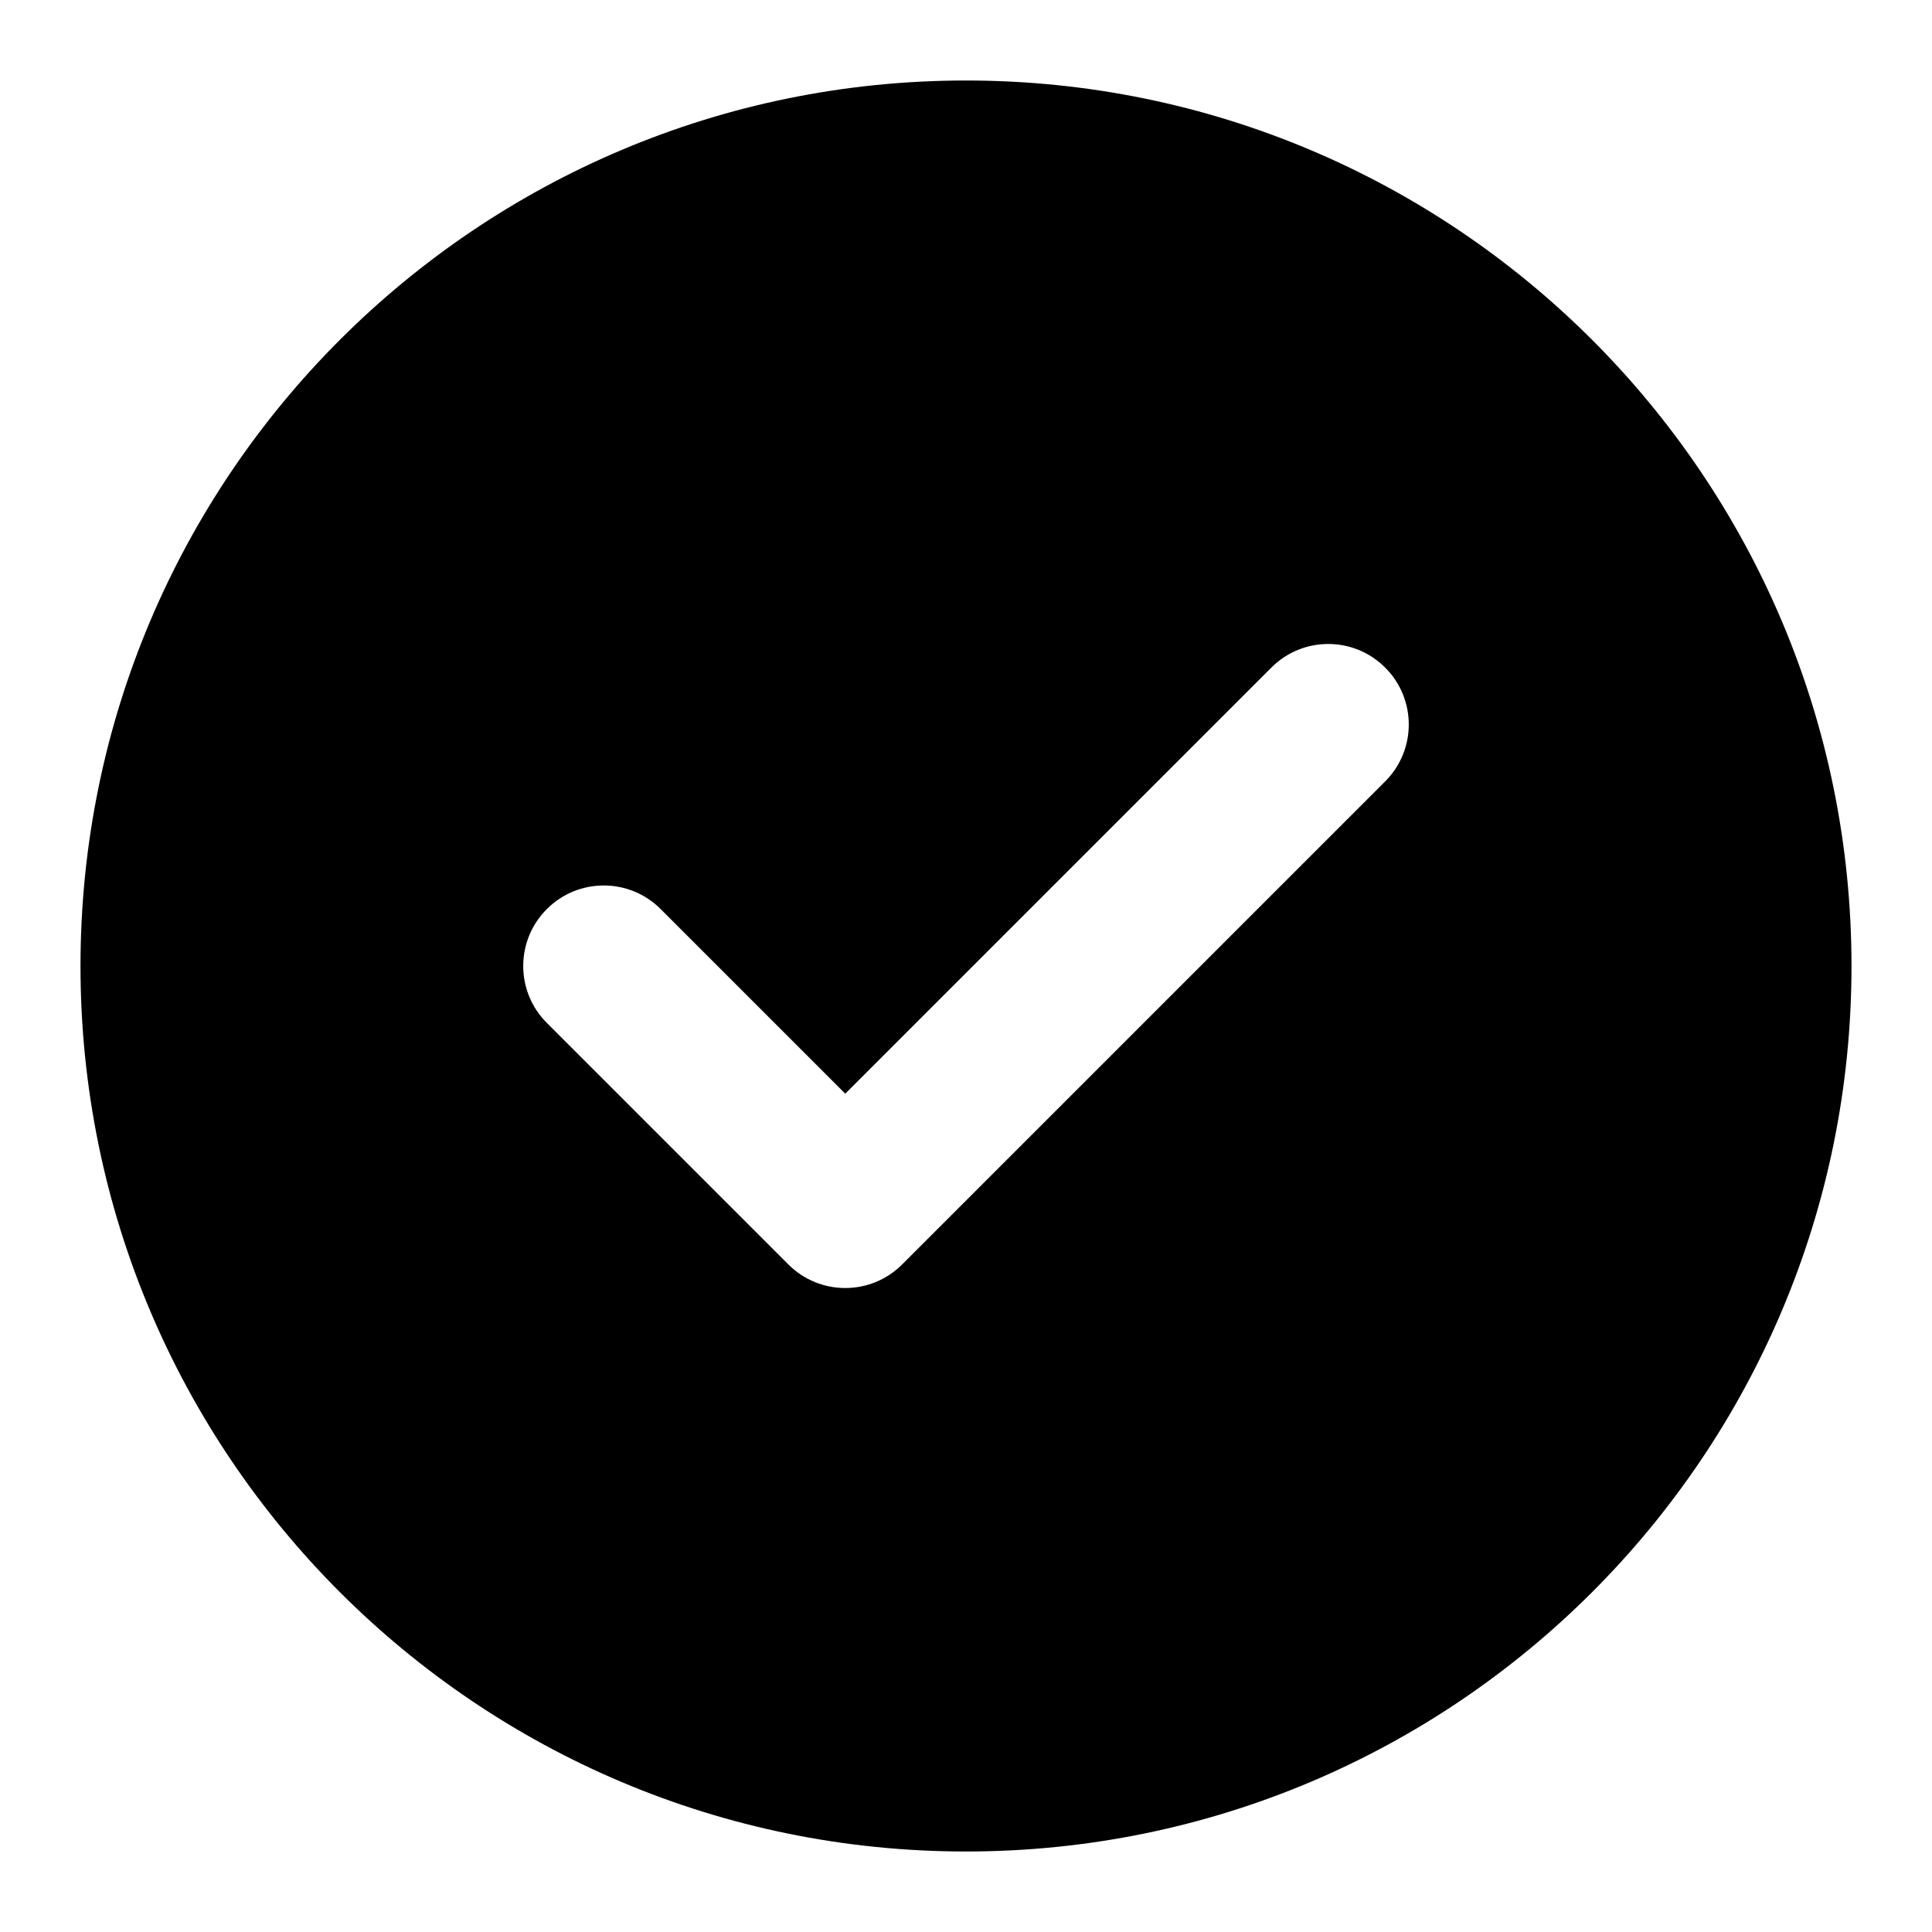
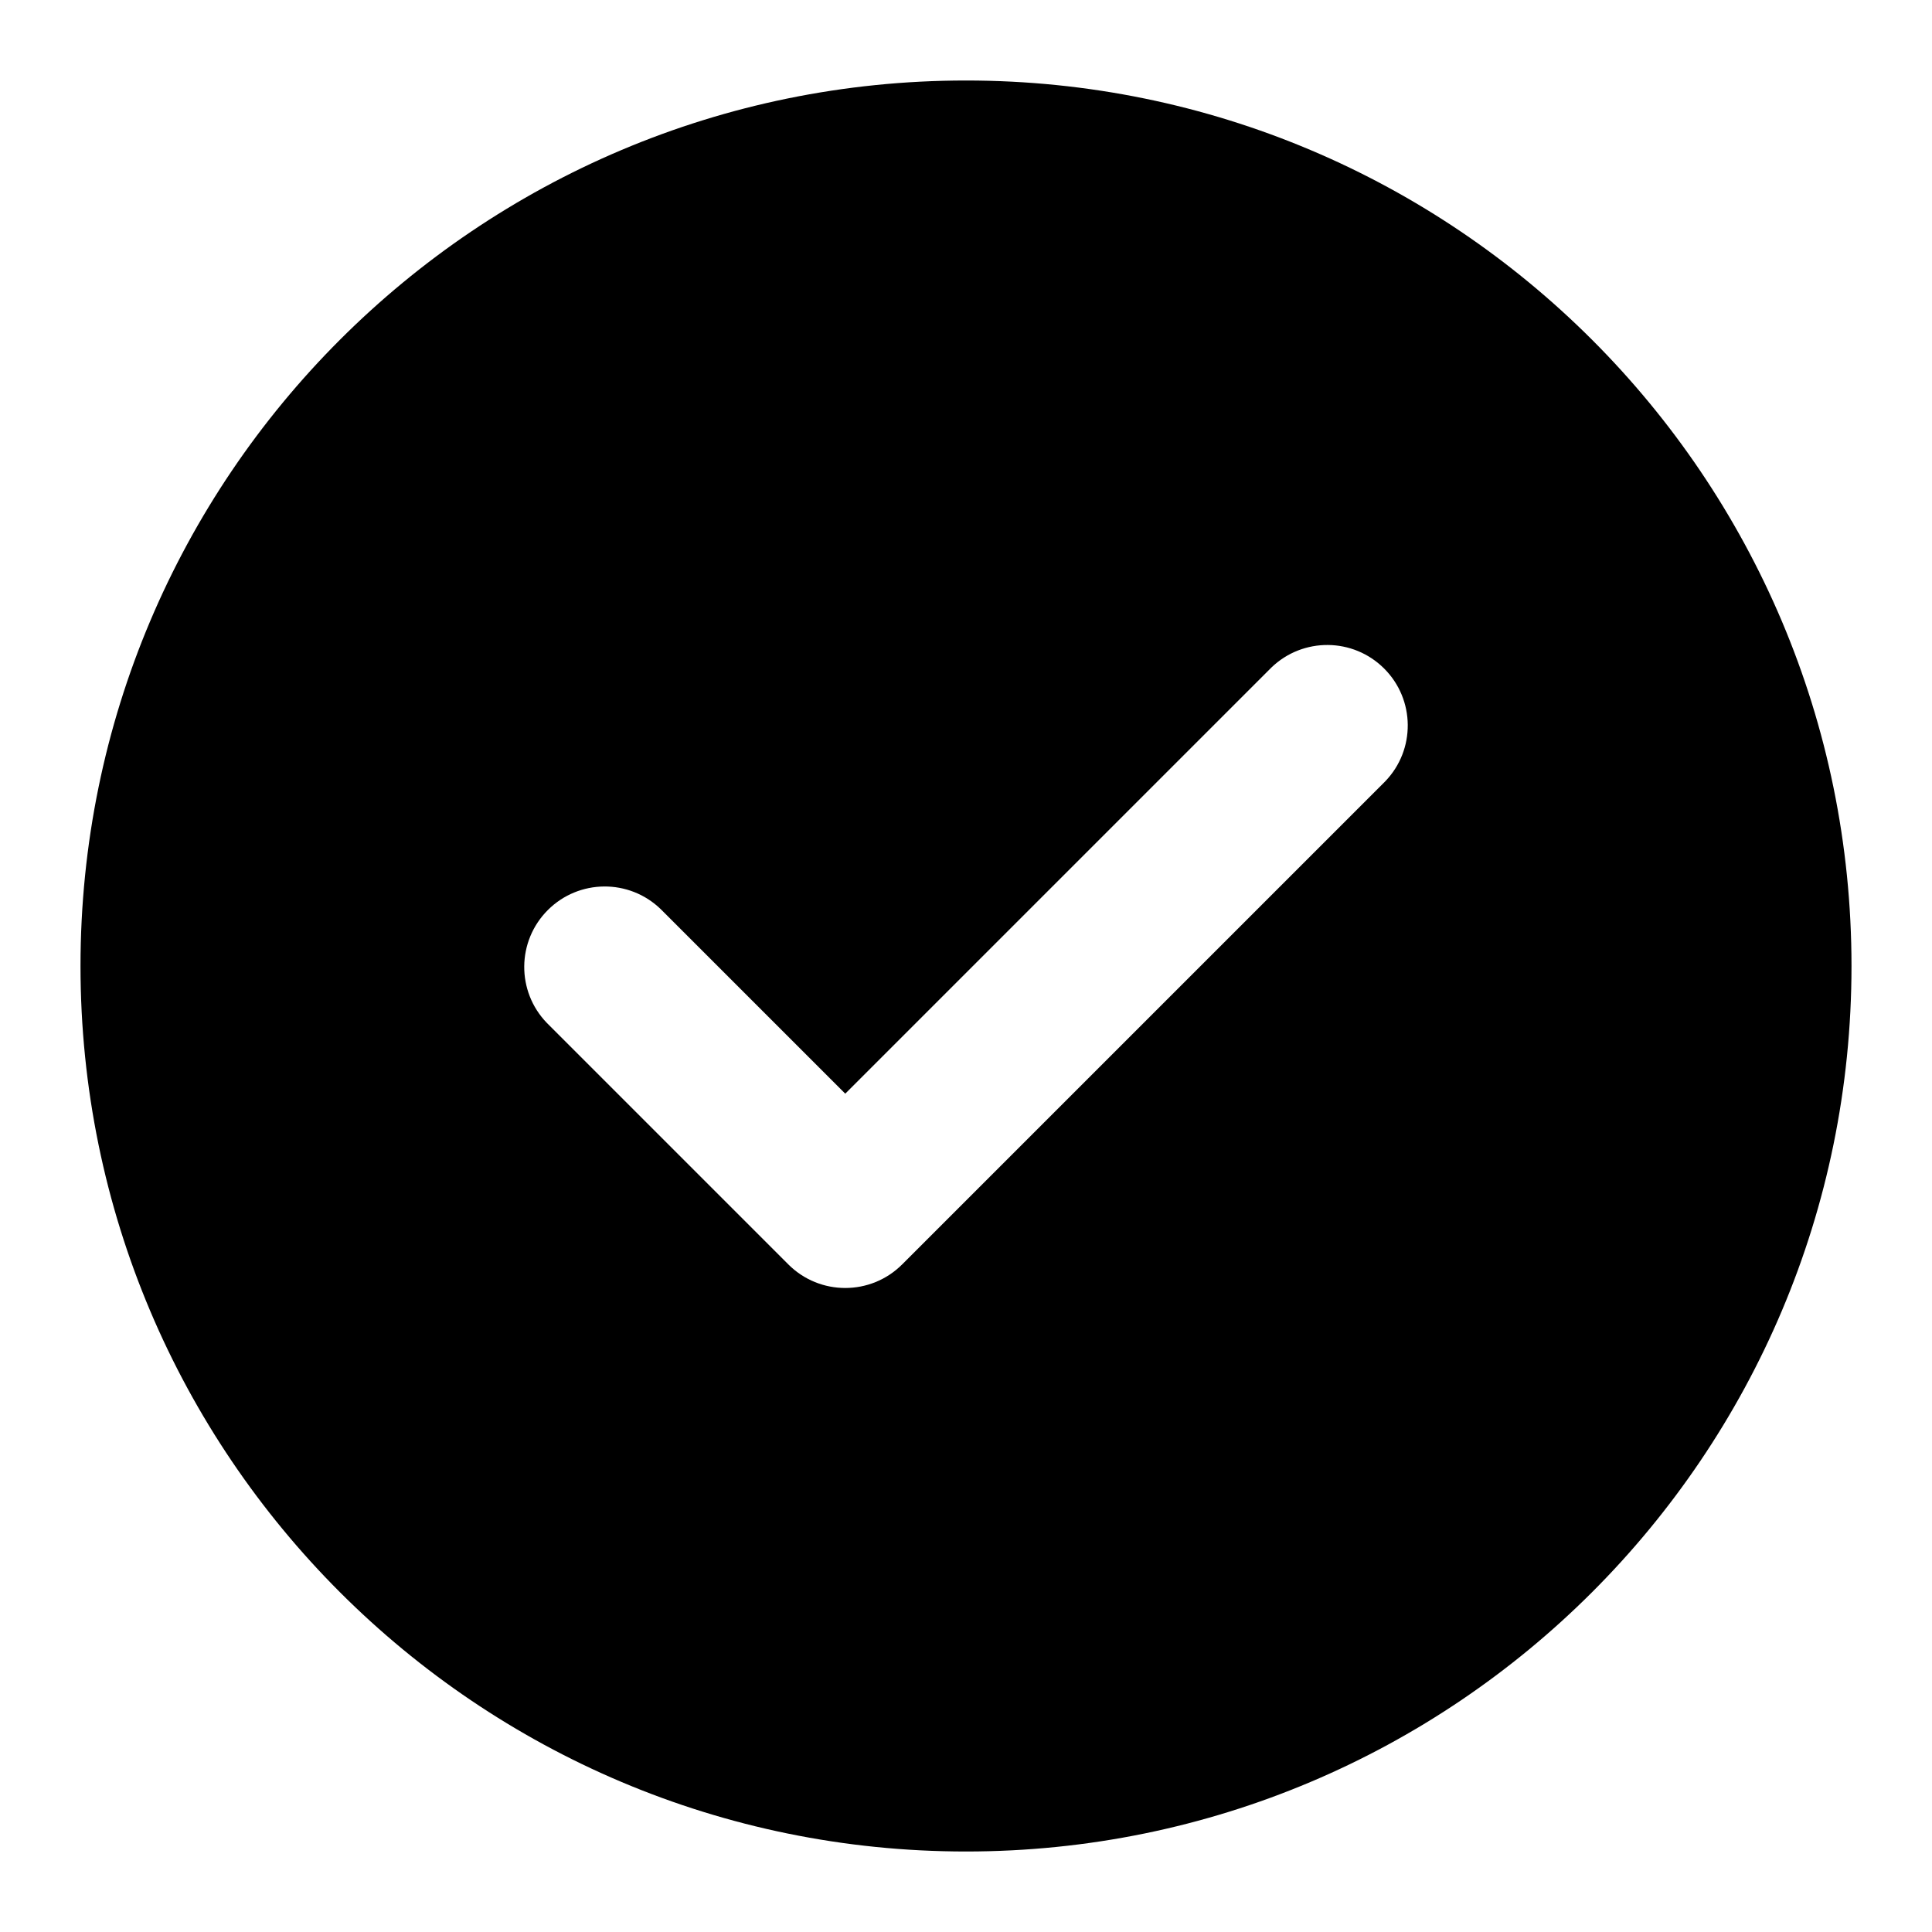
- <svg xmlns="http://www.w3.org/2000/svg" width="24" height="24" viewBox="0 0 24 24" fill="none">
-   <path fill-rule="evenodd" clip-rule="evenodd" d="M1 12C1 5.925 5.925 1 12 1C18.075 1 23 5.925 23 12C23 18.075 18.075 23 12 23C5.925 23 1 18.075 1 12ZM17.207 9.707C17.598 9.317 17.598 8.683 17.207 8.293C16.817 7.902 16.183 7.902 15.793 8.293L10.5 13.586L8.207 11.293C7.817 10.902 7.183 10.902 6.793 11.293C6.402 11.683 6.402 12.317 6.793 12.707L9.793 15.707C10.183 16.098 10.817 16.098 11.207 15.707L17.207 9.707Z" fill="black" />
+ <svg xmlns="http://www.w3.org/2000/svg" width="24" height="24" fill="currentColor" viewBox="0 0 24 24">
+   <path fill-rule="evenodd" d="M1 12C1 5.925 5.925 1 12 1s11 4.925 11 11-4.925 11-11 11S1 18.075 1 12Zm16.207-2.293a1 1 0 0 0-1.414-1.414L10.5 13.586l-2.293-2.293a1 1 0 0 0-1.414 1.414l3 3a1 1 0 0 0 1.414 0l6-6Z" clip-rule="evenodd" />
</svg>
